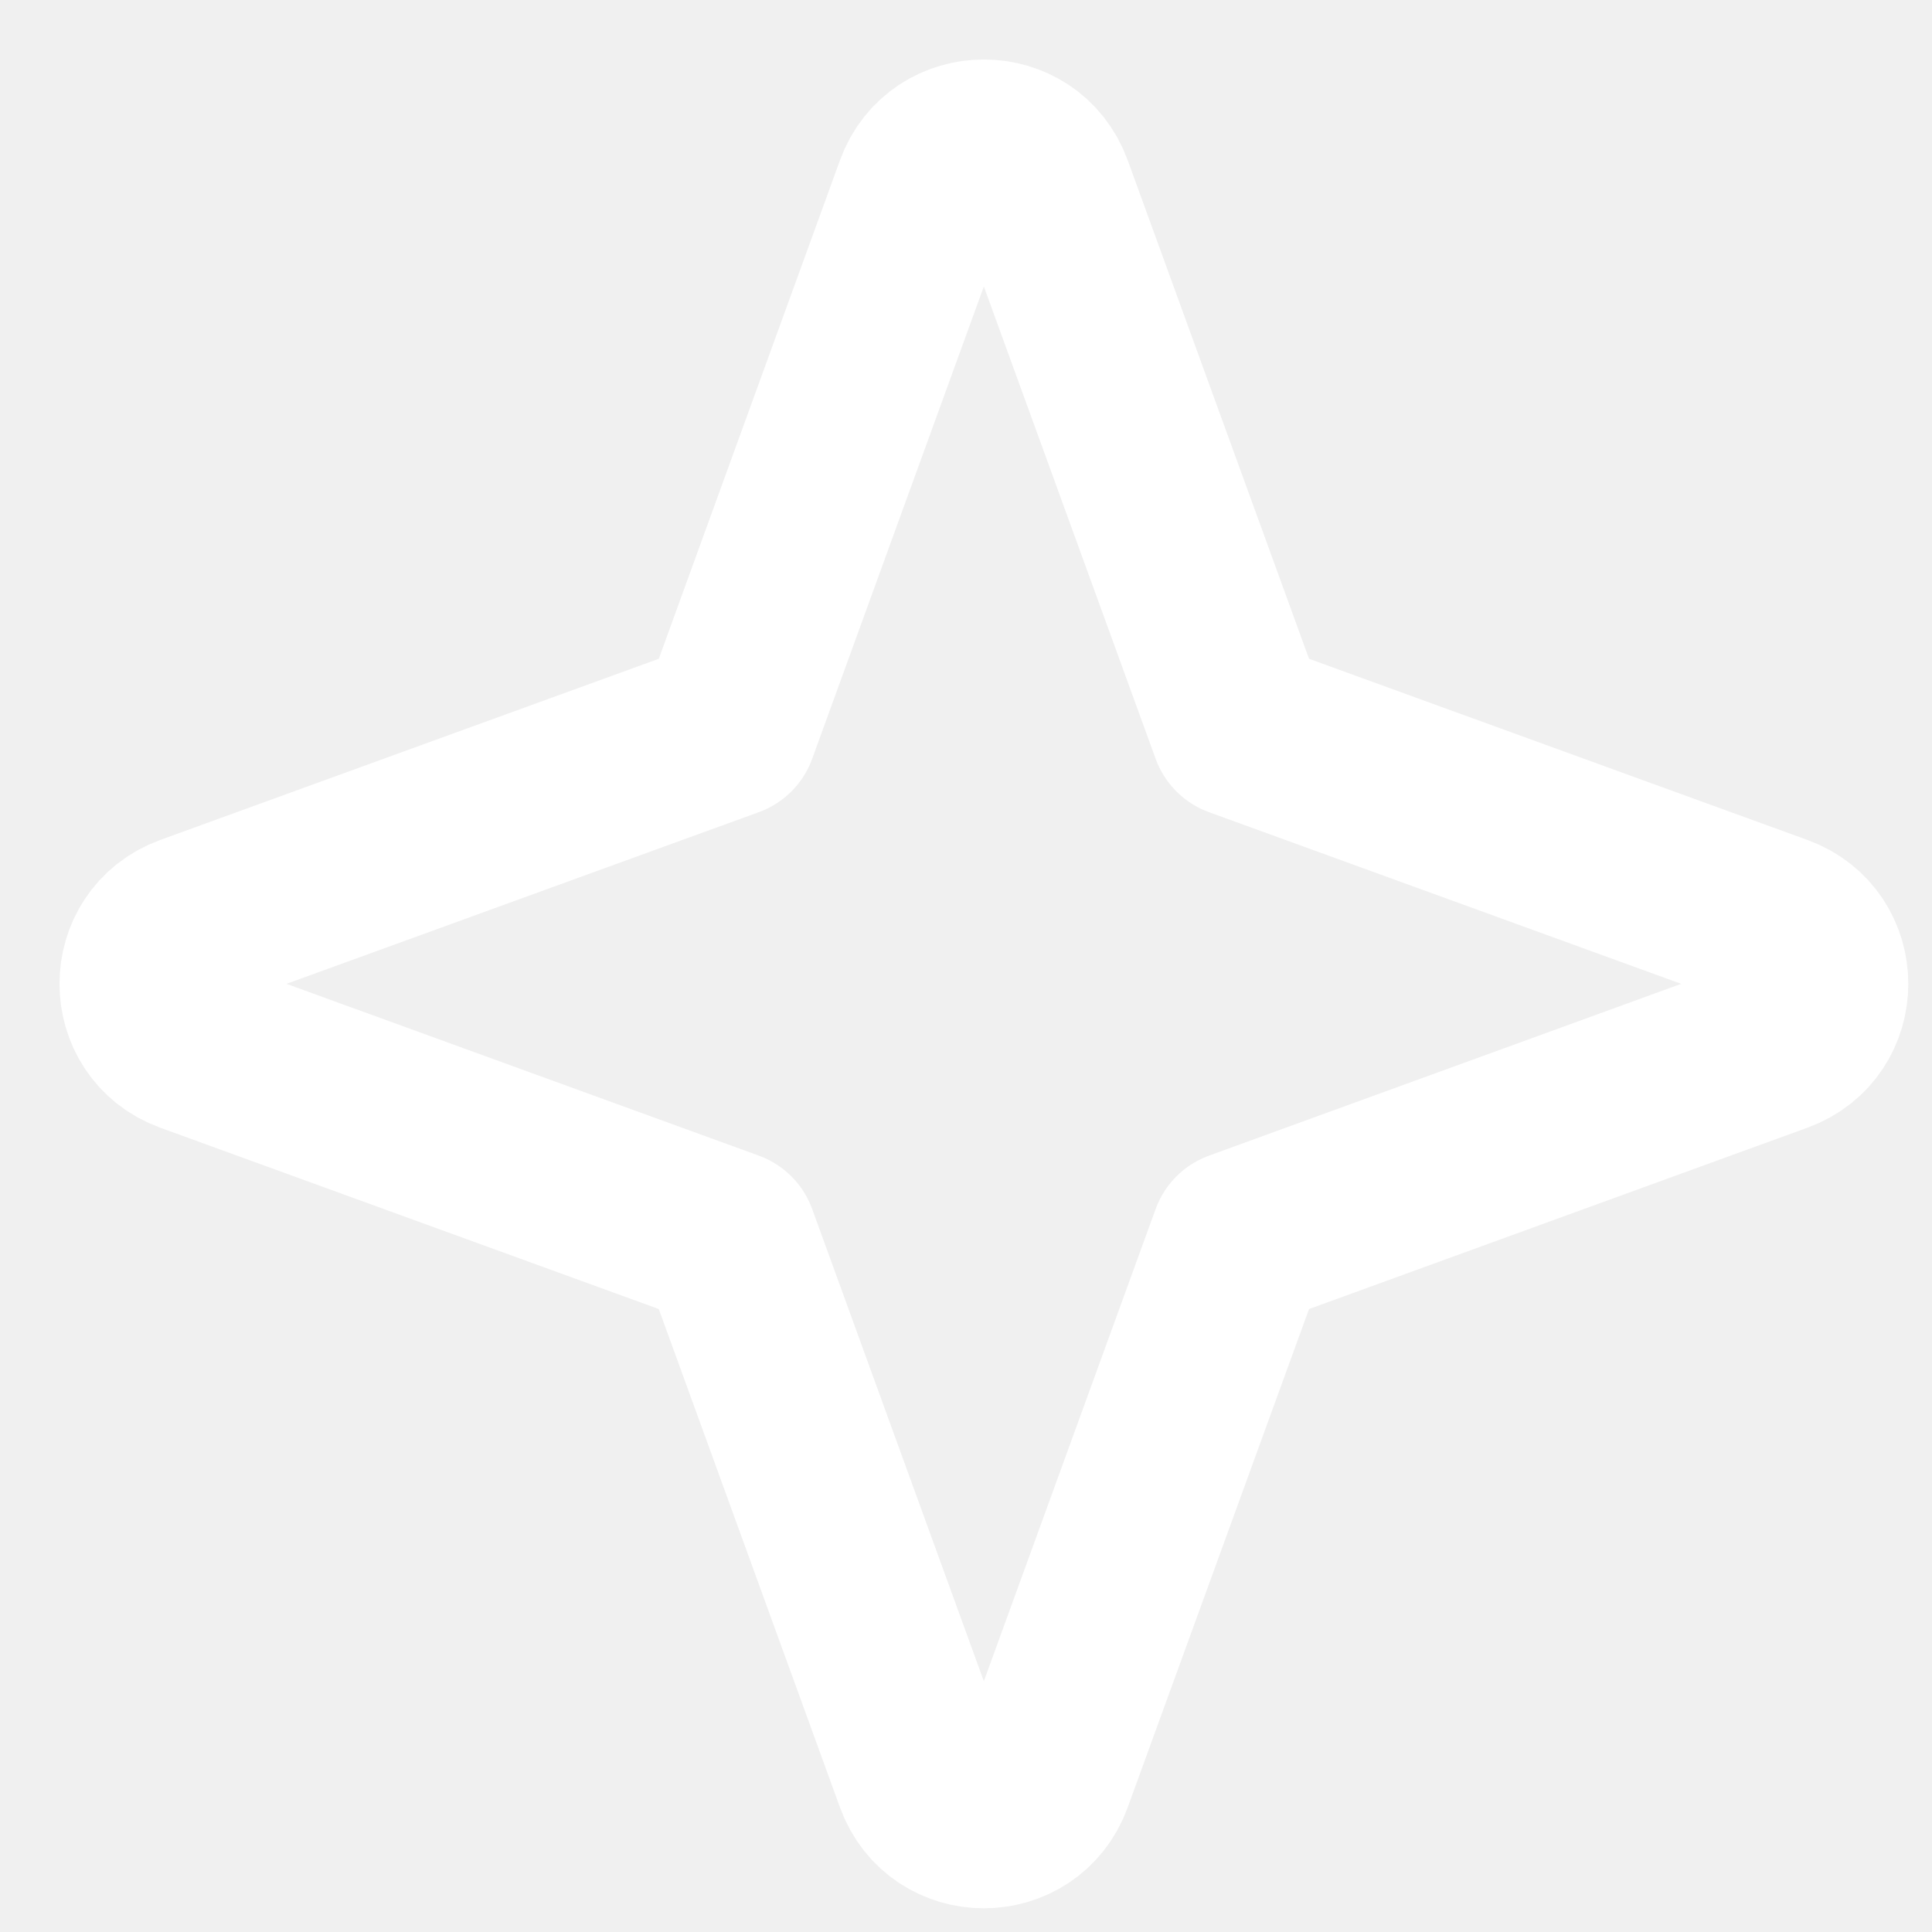
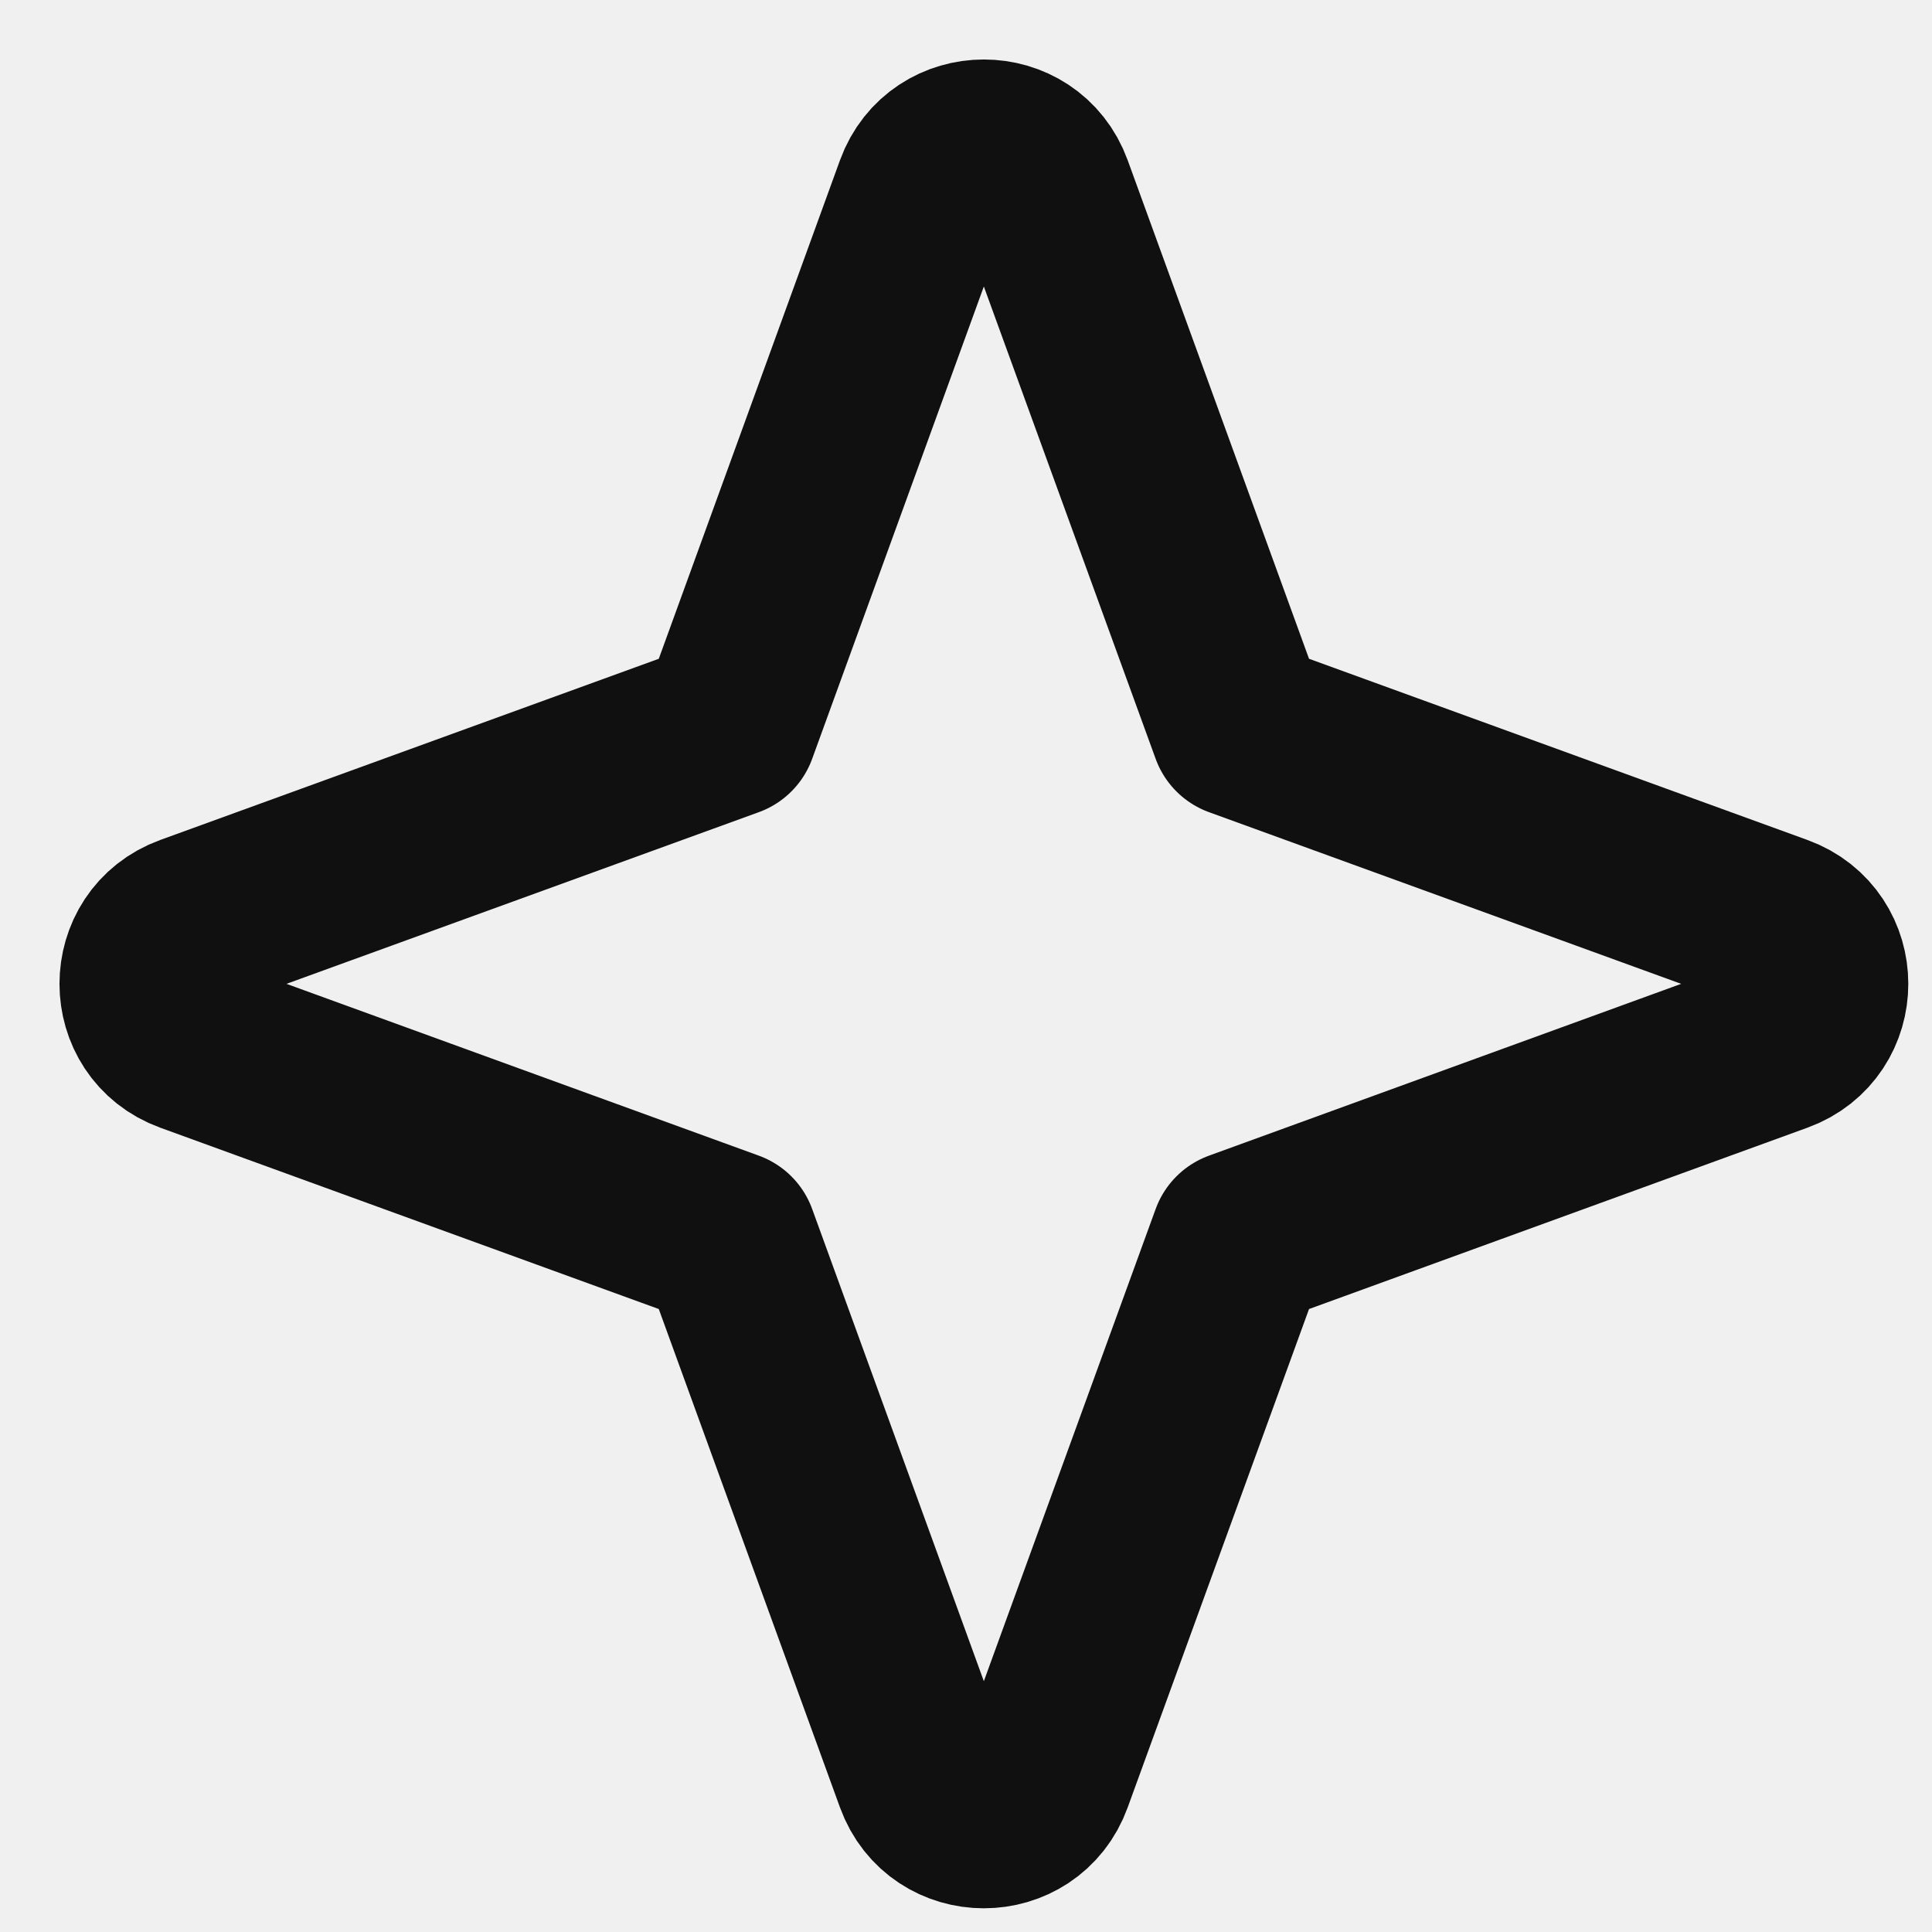
<svg xmlns="http://www.w3.org/2000/svg" width="13" height="13" viewBox="0 0 13 13" fill="none">
-   <path d="M1.283 6.216L4.901 4.901L6.216 1.283C6.353 0.906 6.887 0.906 7.024 1.283L8.34 4.901L11.957 6.216C12.335 6.353 12.335 6.887 11.957 7.024L8.34 8.34L7.024 11.957C6.887 12.335 6.353 12.335 6.216 11.957L4.901 8.34L1.283 7.024C0.906 6.887 0.906 6.353 1.283 6.216Z" stroke="white" stroke-width="1.2" stroke-linecap="round" stroke-linejoin="round" />
+   <path d="M1.283 6.216L4.901 4.901L6.216 1.283C6.353 0.906 6.887 0.906 7.024 1.283L8.34 4.901L11.957 6.216C12.335 6.353 12.335 6.887 11.957 7.024L8.34 8.34L7.024 11.957C6.887 12.335 6.353 12.335 6.216 11.957L4.901 8.34L1.283 7.024C0.906 6.887 0.906 6.353 1.283 6.216Z" stroke="#101010" stroke-width="1.2" stroke-linecap="round" stroke-linejoin="round" />
</svg>
